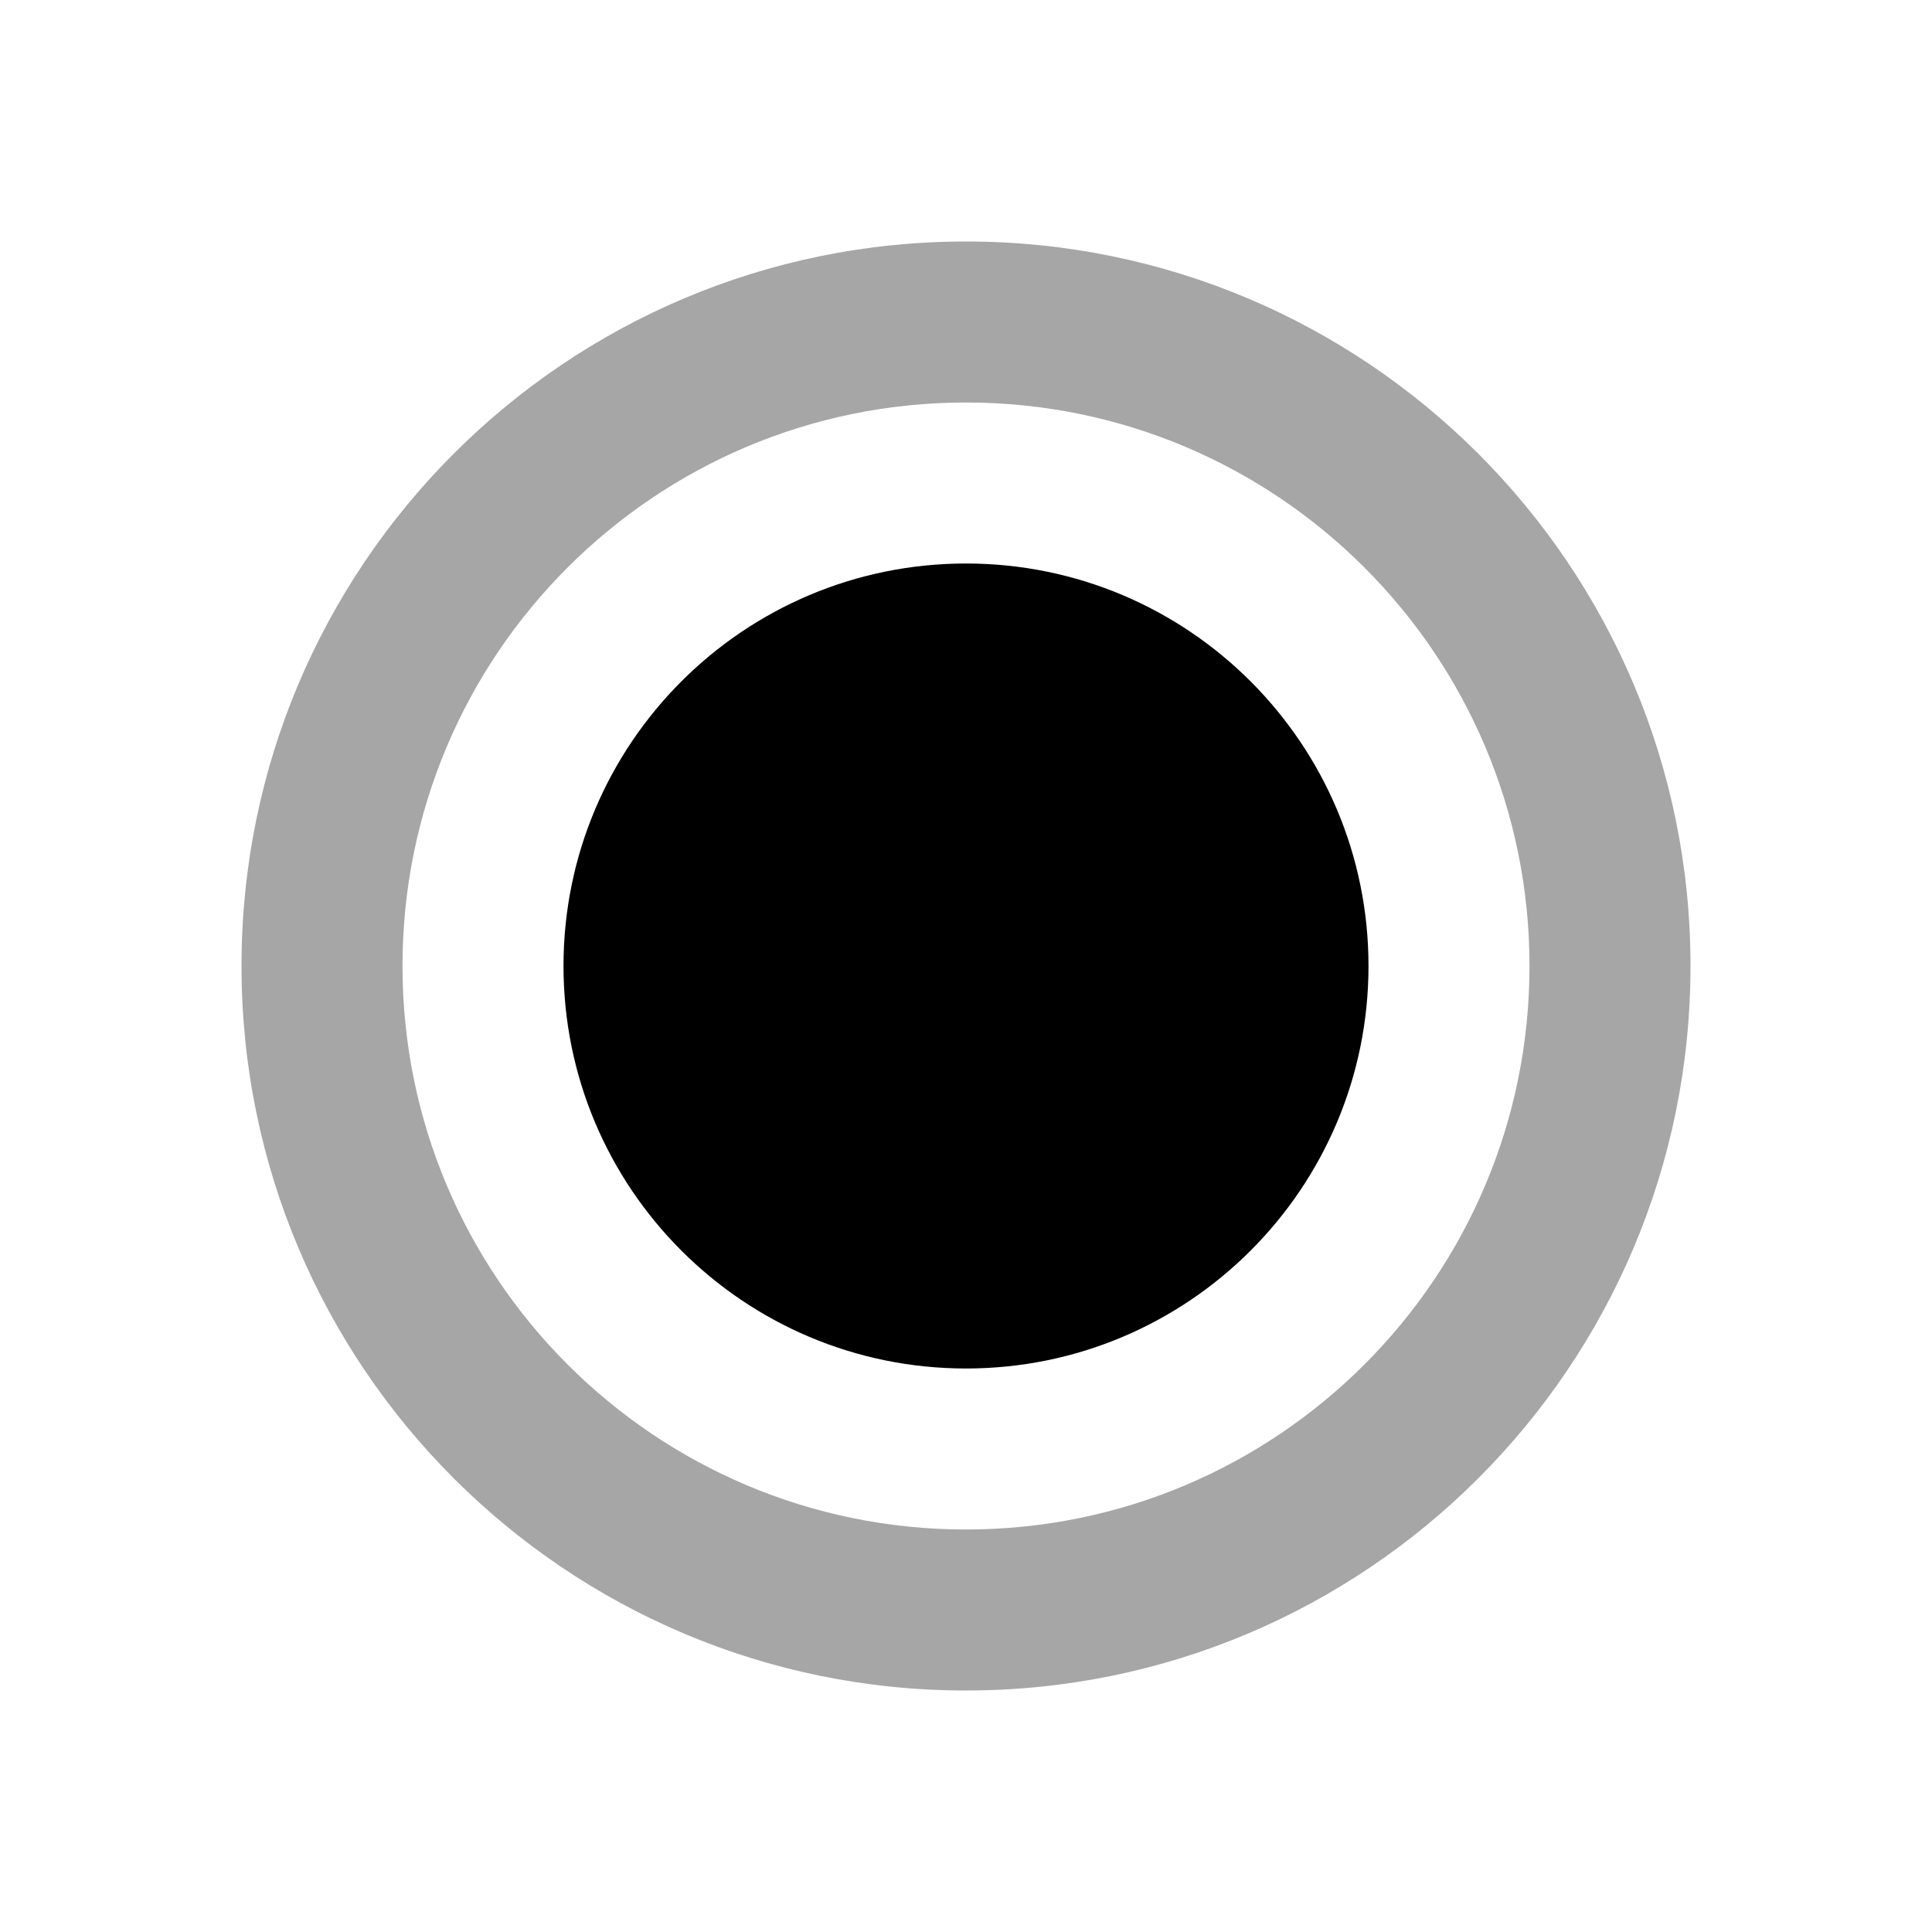
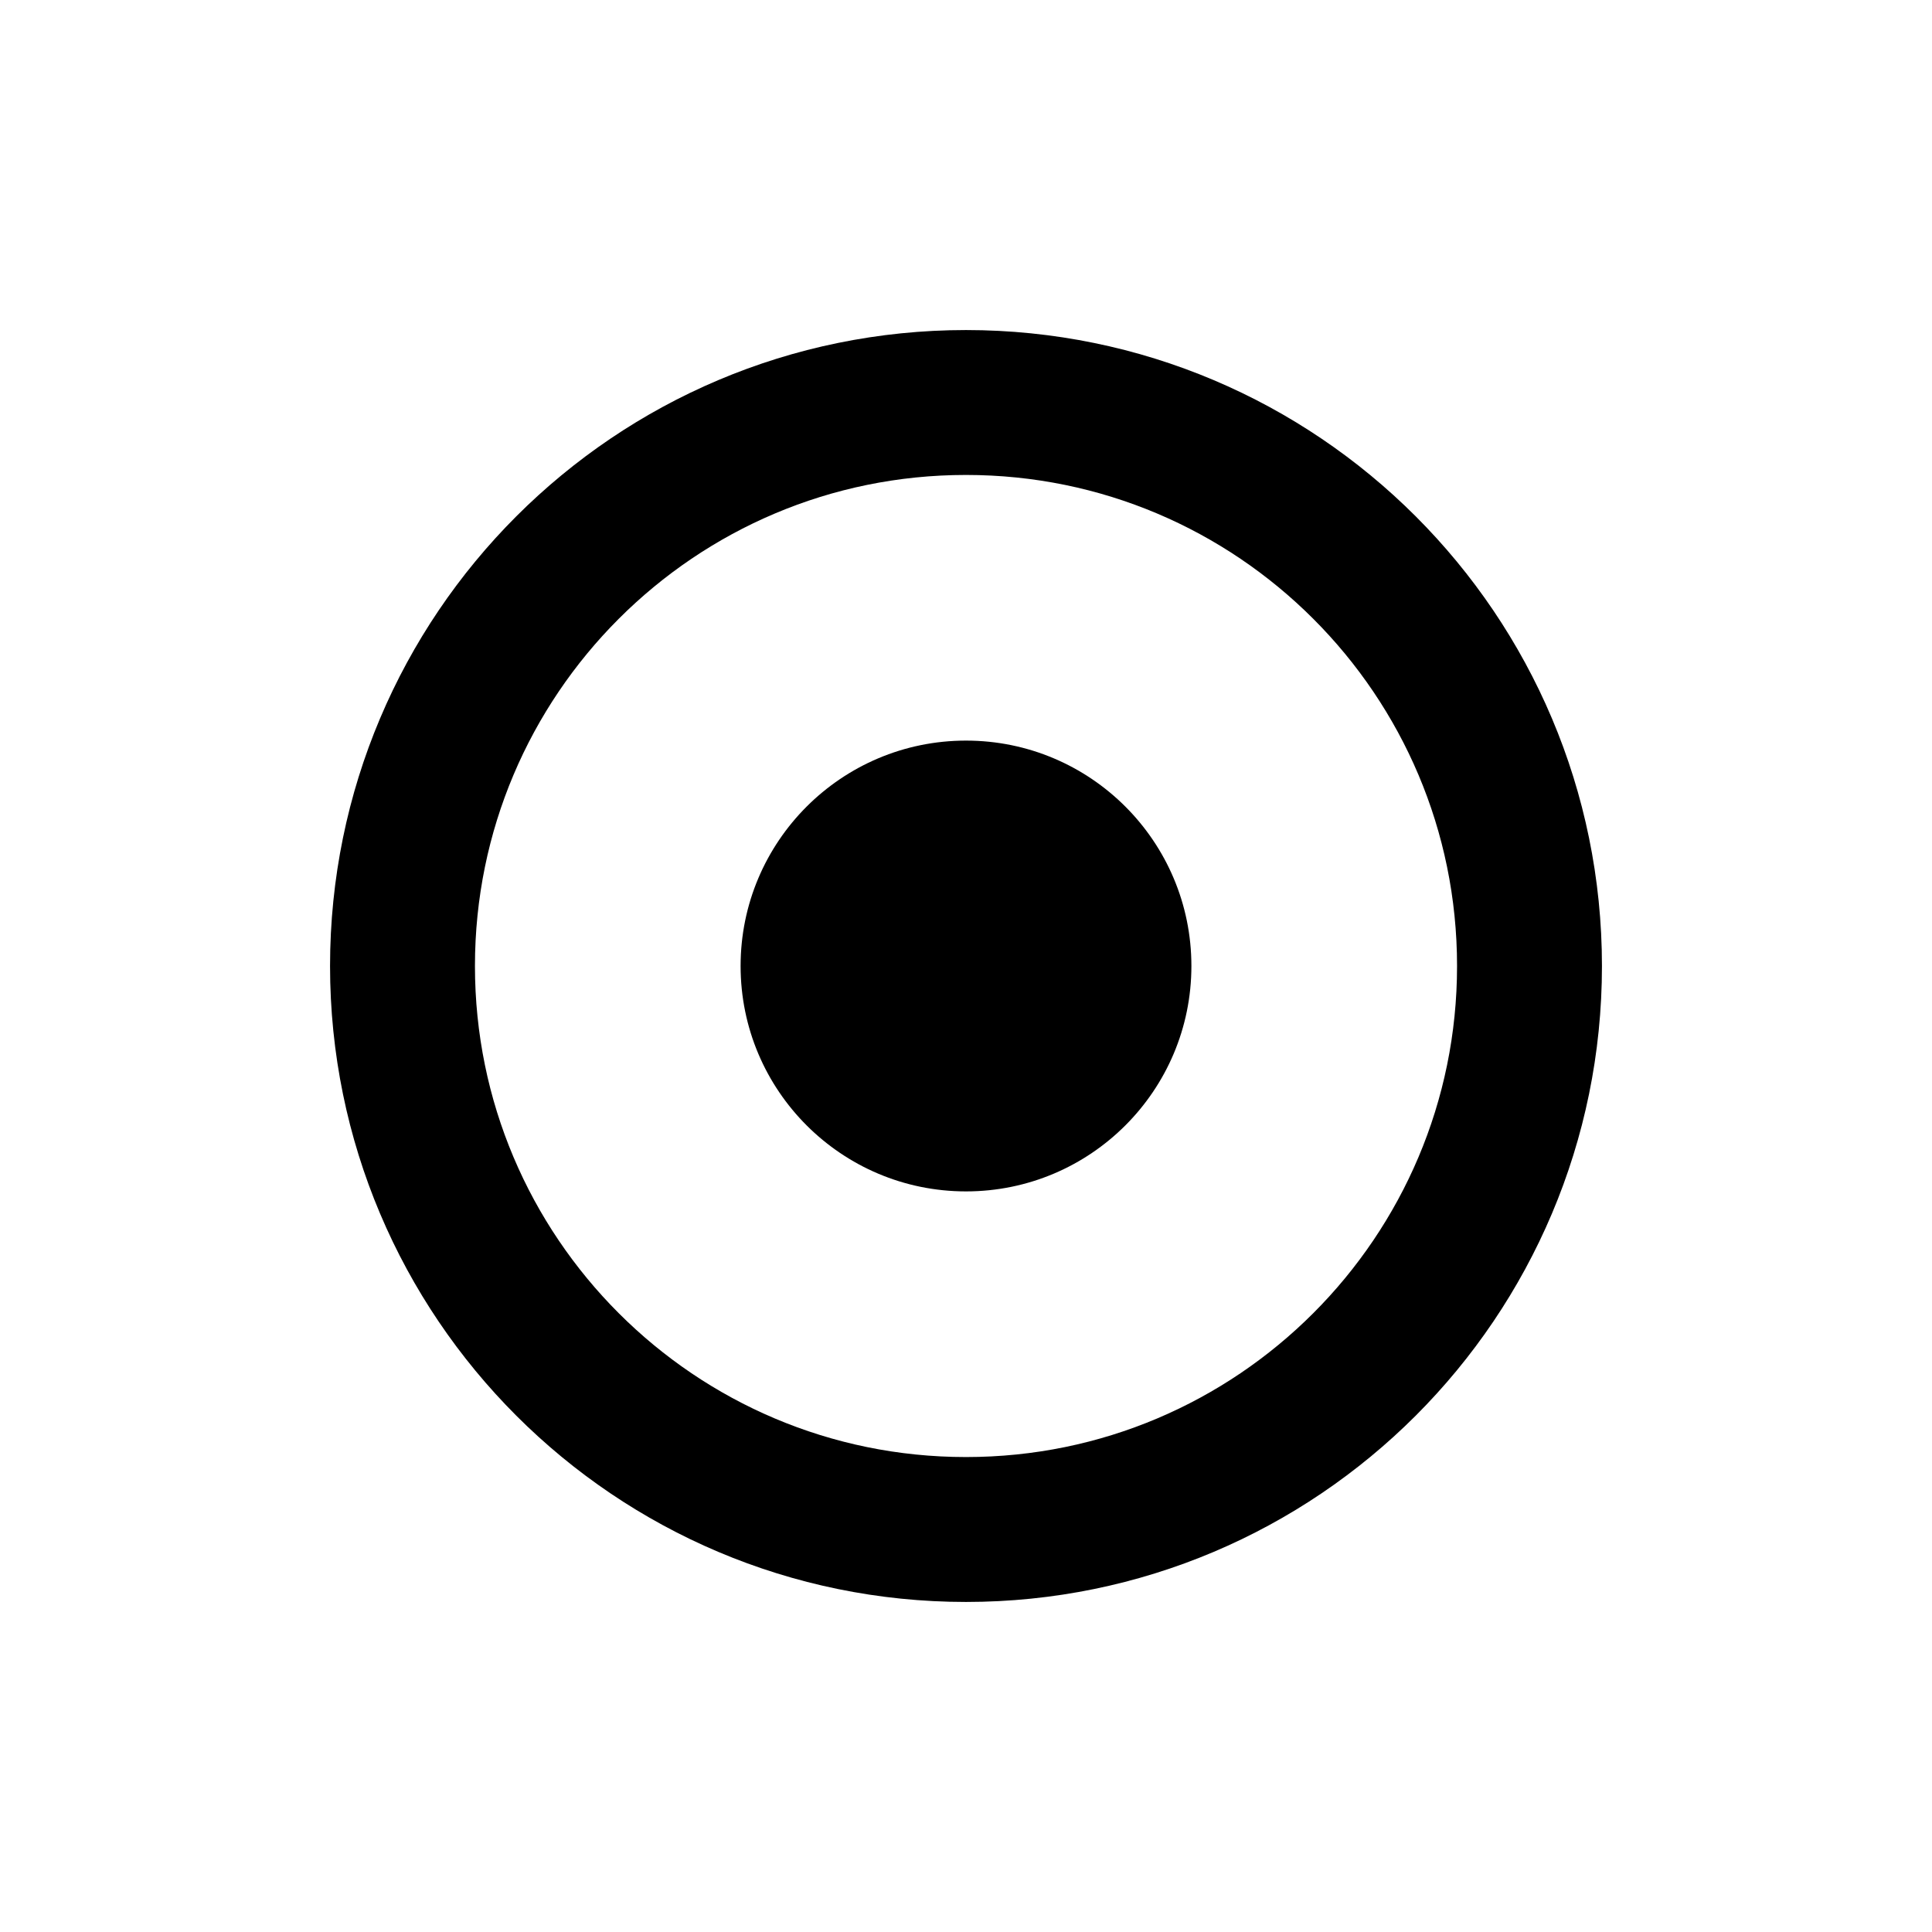
- <svg xmlns="http://www.w3.org/2000/svg" viewBox="0 0 24 24" fill="currentColor">
-   <circle cx="12" cy="12" r="5" />
-   <path d="M12 3a9 9 0 1 0 0 18 9 9 0 0 0 0-18Zm0 2a7 7 0 1 1 0 14 7 7 0 0 1 0-14Z" fill-opacity=".35" />
+ <svg xmlns="http://www.w3.org/2000/svg" viewBox="0 0 24 24" fill="none" stroke="currentColor" stroke-width="1.8" stroke-linecap="round" stroke-linejoin="round">
+   <circle cx="12" cy="12" r="7" />
+   <circle cx="12" cy="12" r="2.8" fill="currentColor" stroke="none" />
</svg>
